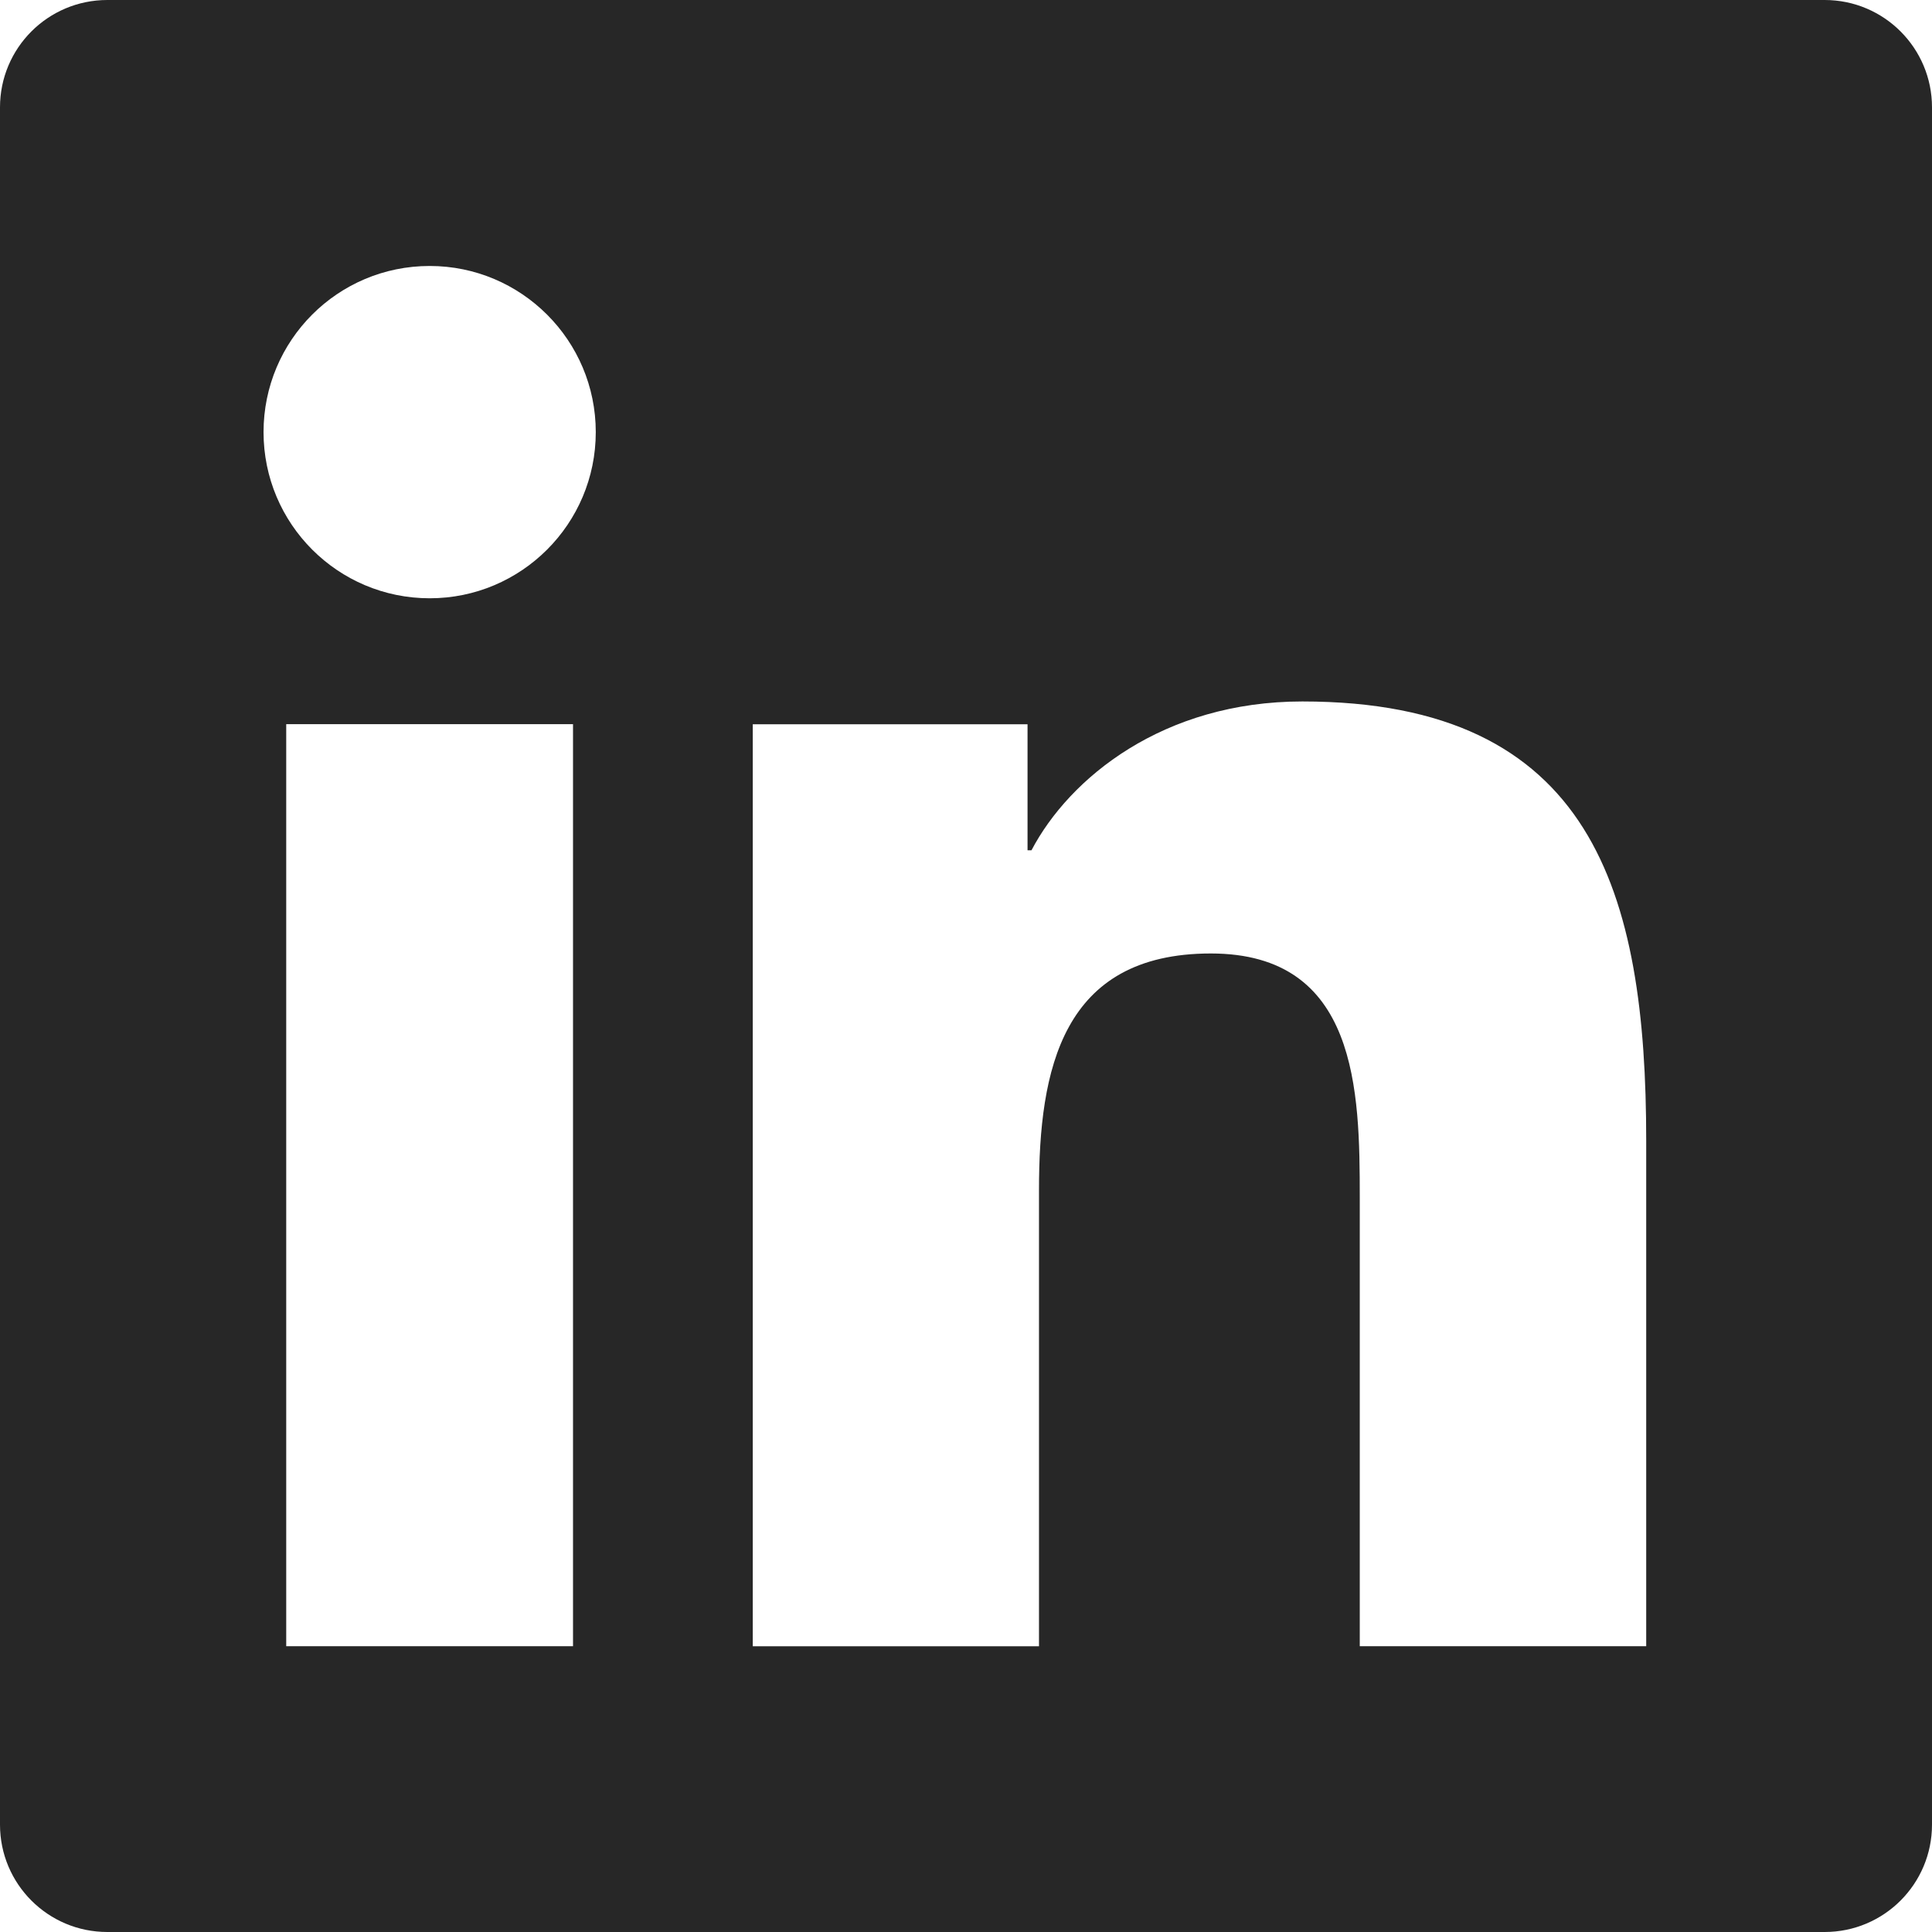
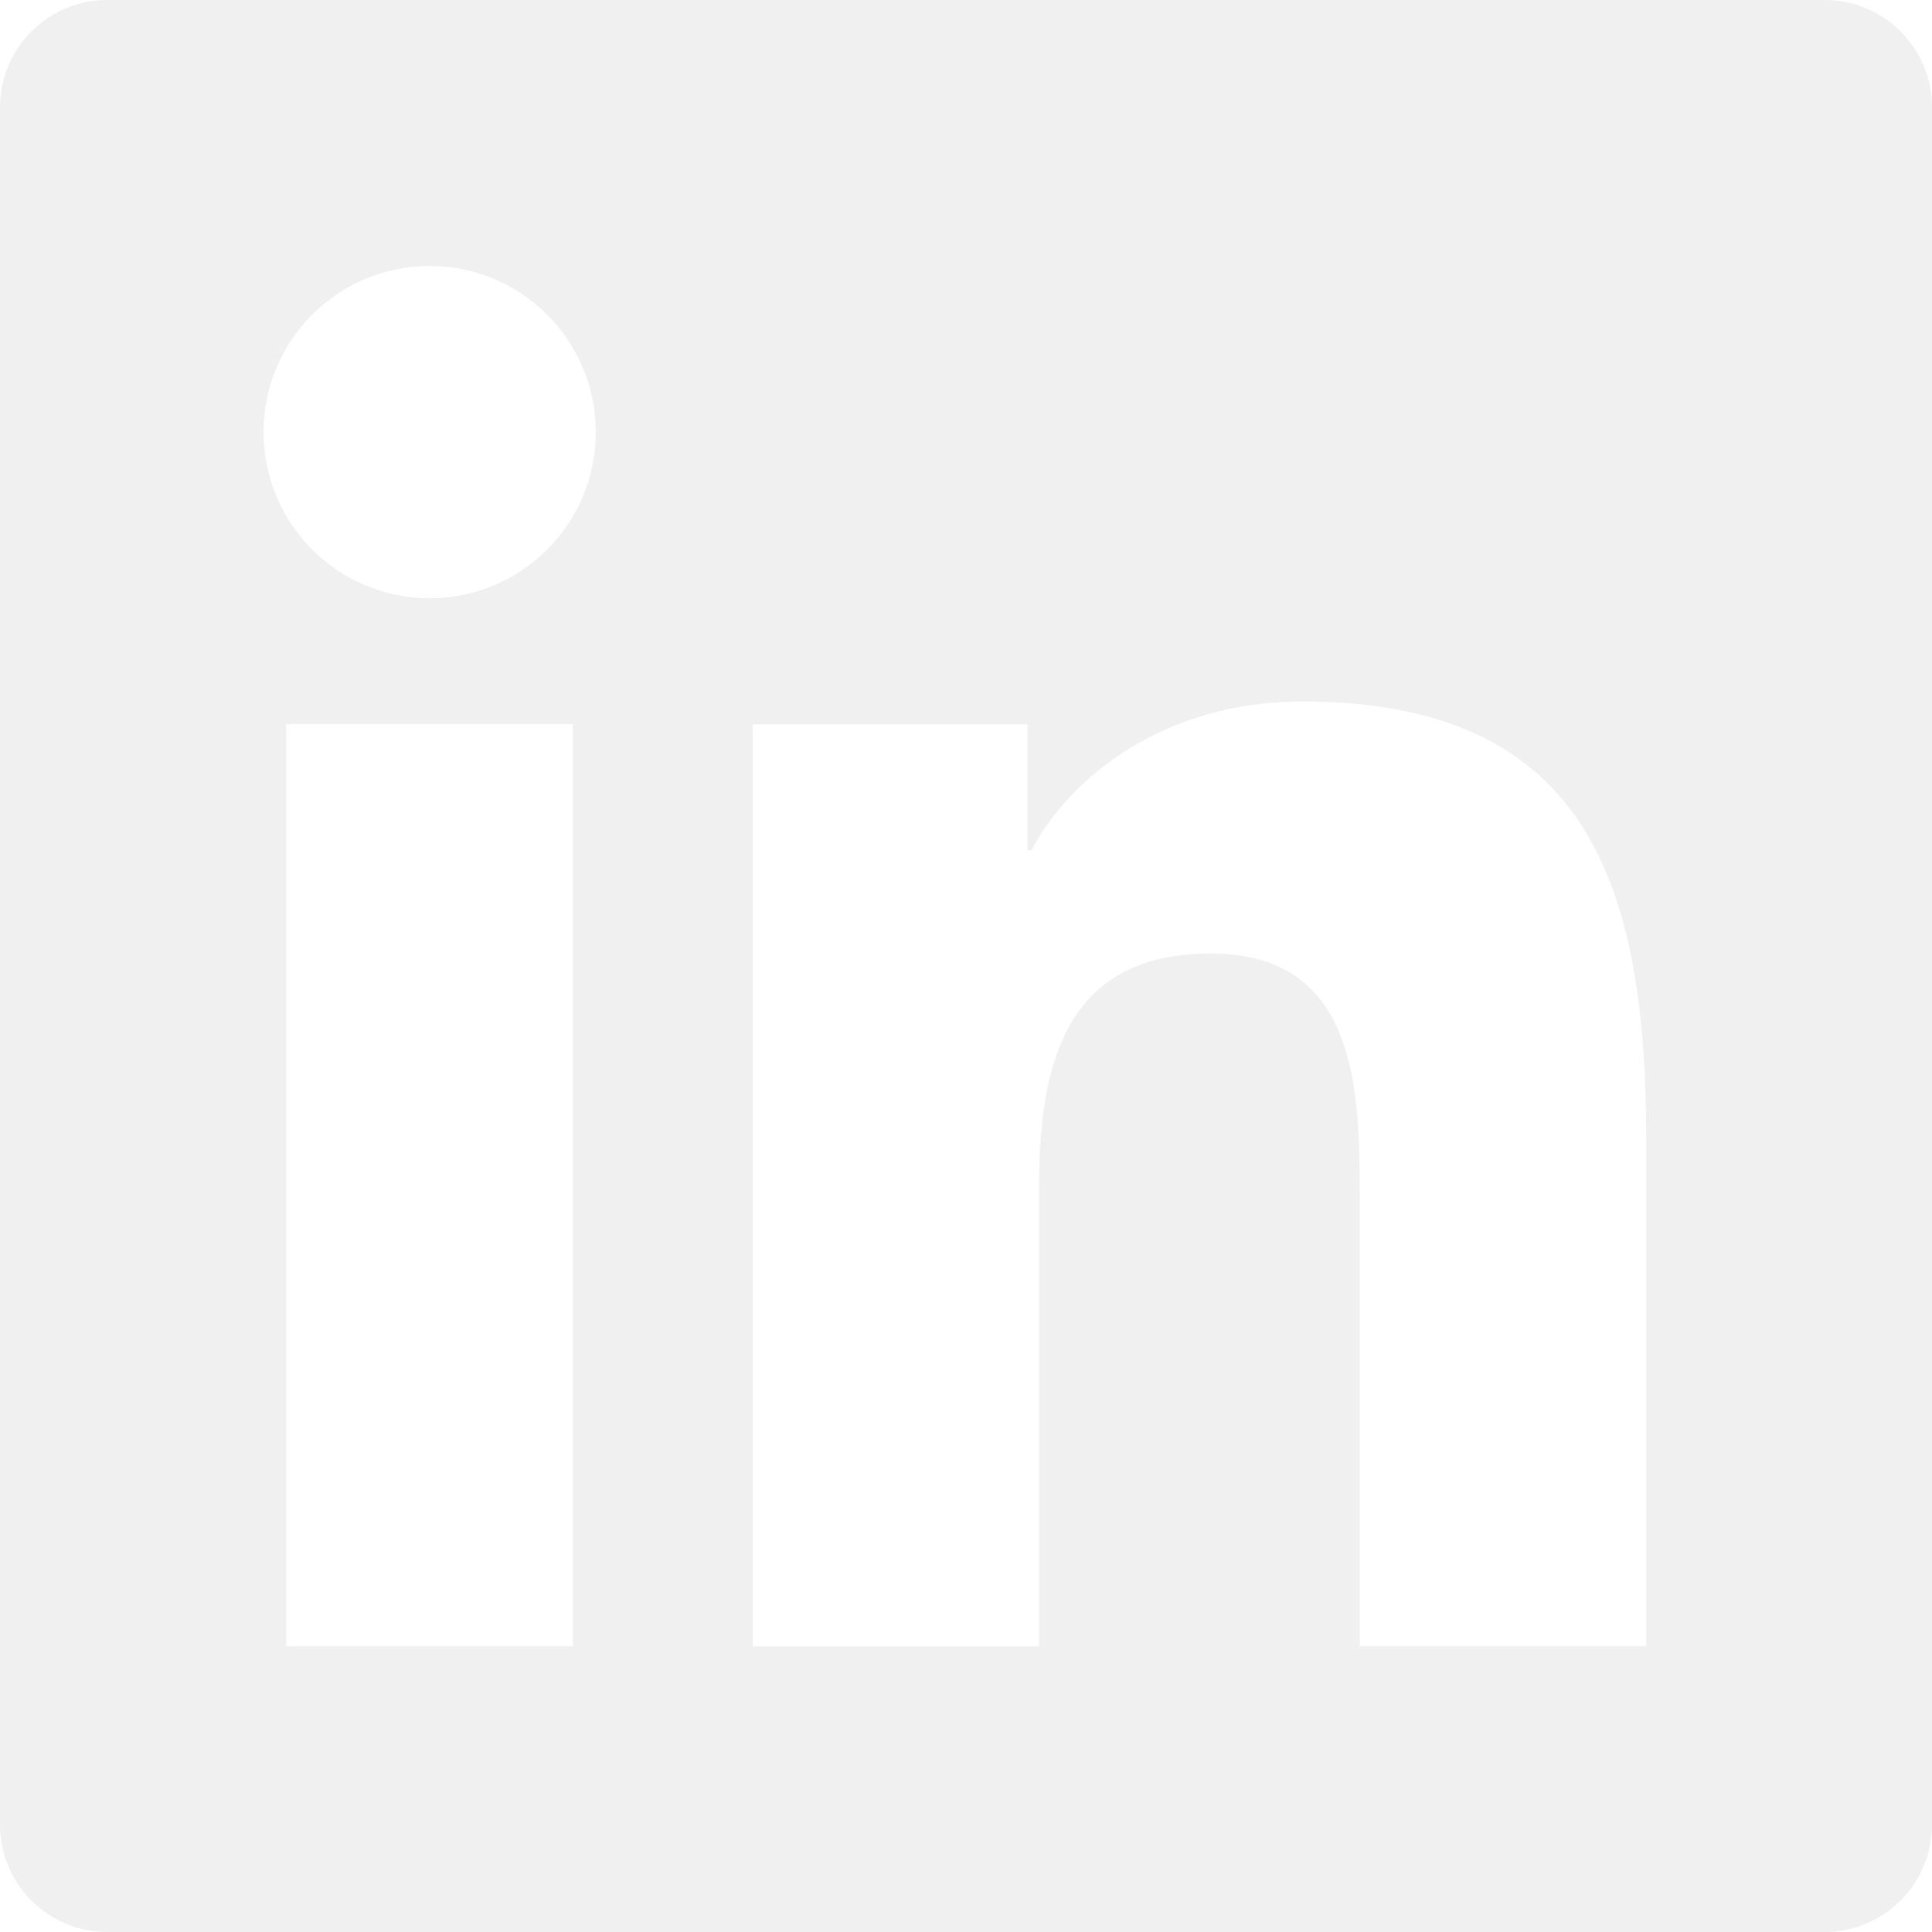
<svg xmlns="http://www.w3.org/2000/svg" width="27" height="27" viewBox="0 0 27 27" fill="none">
-   <path d="M25.5 0H1.5C0.67 0 0 0.672 0 1.5V25.5C0 26.328 0.67 27 1.5 27H25.5C26.329 27 27 26.328 27 25.5V1.5C27 0.672 26.329 0 25.5 0ZM8.008 23.006H4V10.12H8.008V23.006ZM6.005 8.361C4.721 8.361 3.683 7.32 3.683 6.039C3.683 4.758 4.719 3.717 6.005 3.717C7.285 3.717 8.326 4.756 8.326 6.039C8.326 7.322 7.285 8.361 6.005 8.361ZM23.007 23.006H19.003V16.74C19.003 15.246 18.977 13.325 16.922 13.325C14.836 13.325 14.52 14.954 14.52 16.635V23.007H10.52V10.122H14.36V11.883H14.415C14.947 10.87 16.256 9.803 18.201 9.803C22.257 9.803 23.006 12.47 23.006 15.941V23.006H23.007Z" fill="#272727" />
+   <path d="M25.5 0H1.5C0.67 0 0 0.672 0 1.5V25.5C0 26.328 0.67 27 1.5 27H25.5C26.329 27 27 26.328 27 25.5V1.5C27 0.672 26.329 0 25.5 0ZM8.008 23.006H4V10.12H8.008V23.006ZM6.005 8.361C4.721 8.361 3.683 7.32 3.683 6.039C3.683 4.758 4.719 3.717 6.005 3.717C7.285 3.717 8.326 4.756 8.326 6.039C8.326 7.322 7.285 8.361 6.005 8.361ZM23.007 23.006H19.003V16.74C19.003 15.246 18.977 13.325 16.922 13.325C14.836 13.325 14.52 14.954 14.52 16.635V23.007H10.52V10.122H14.36V11.883H14.415C14.947 10.87 16.256 9.803 18.201 9.803C22.257 9.803 23.006 12.47 23.006 15.941V23.006H23.007Z" fill="#F0F0F0" />
</svg>
